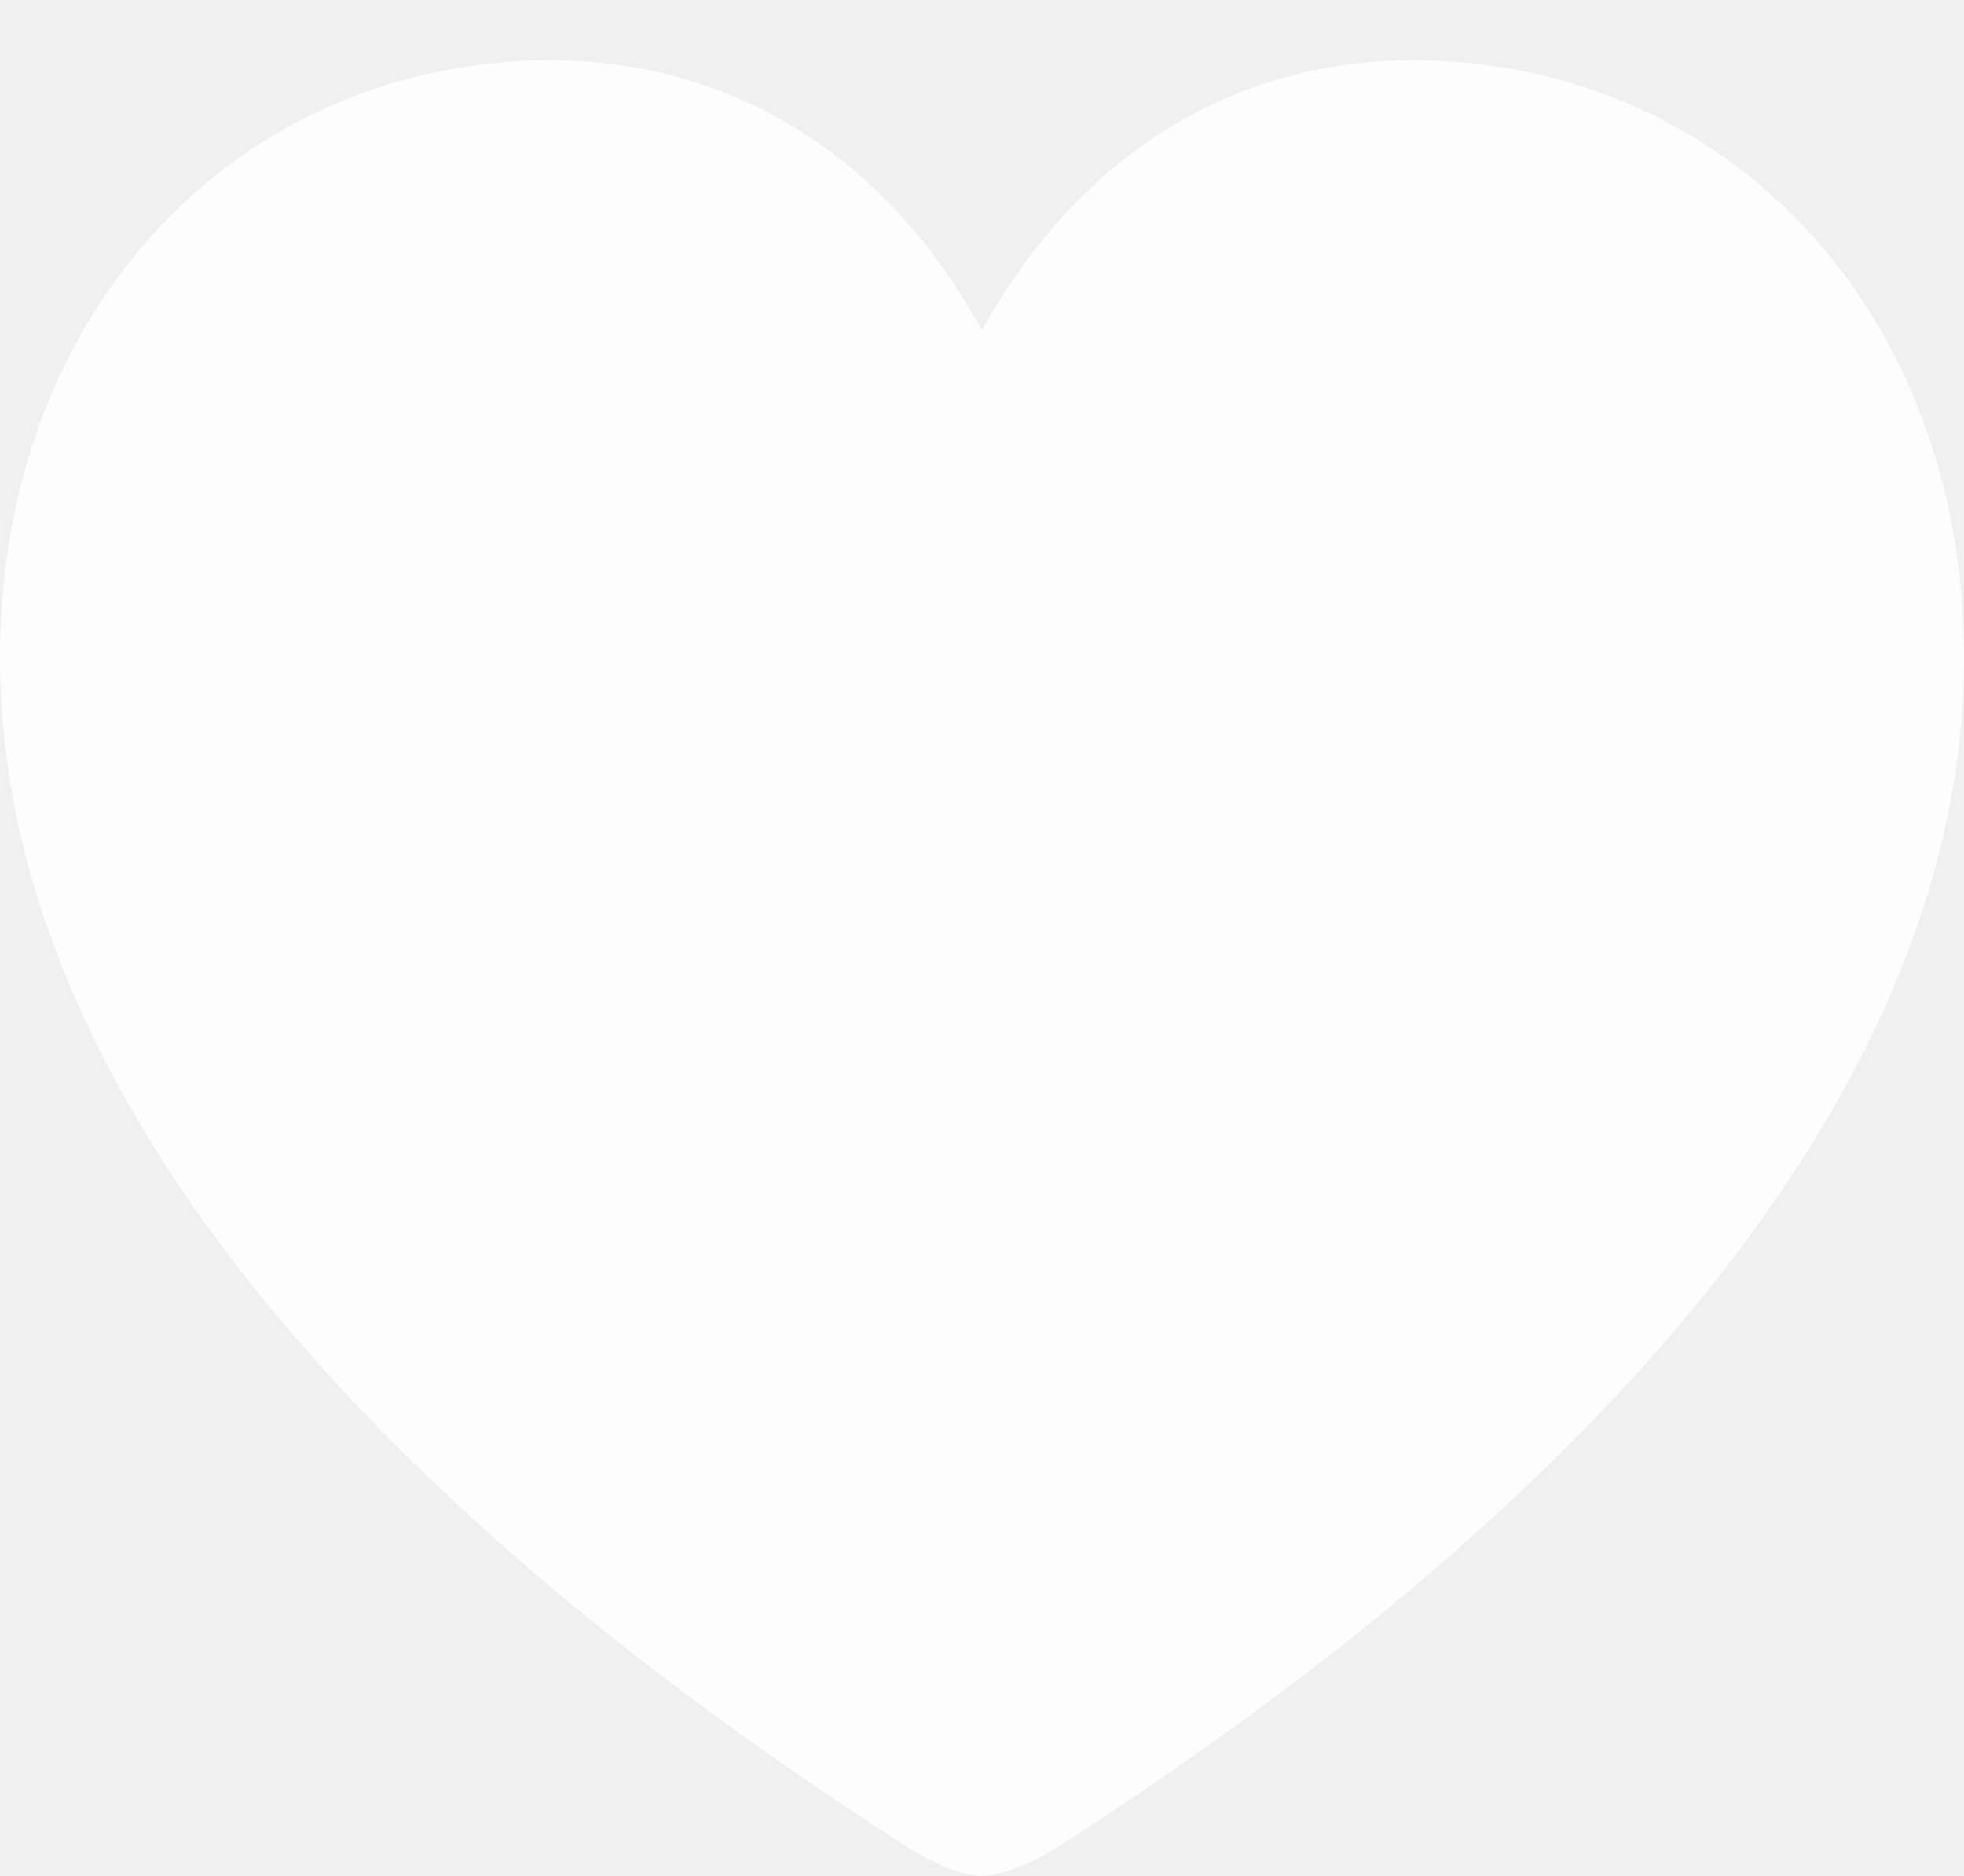
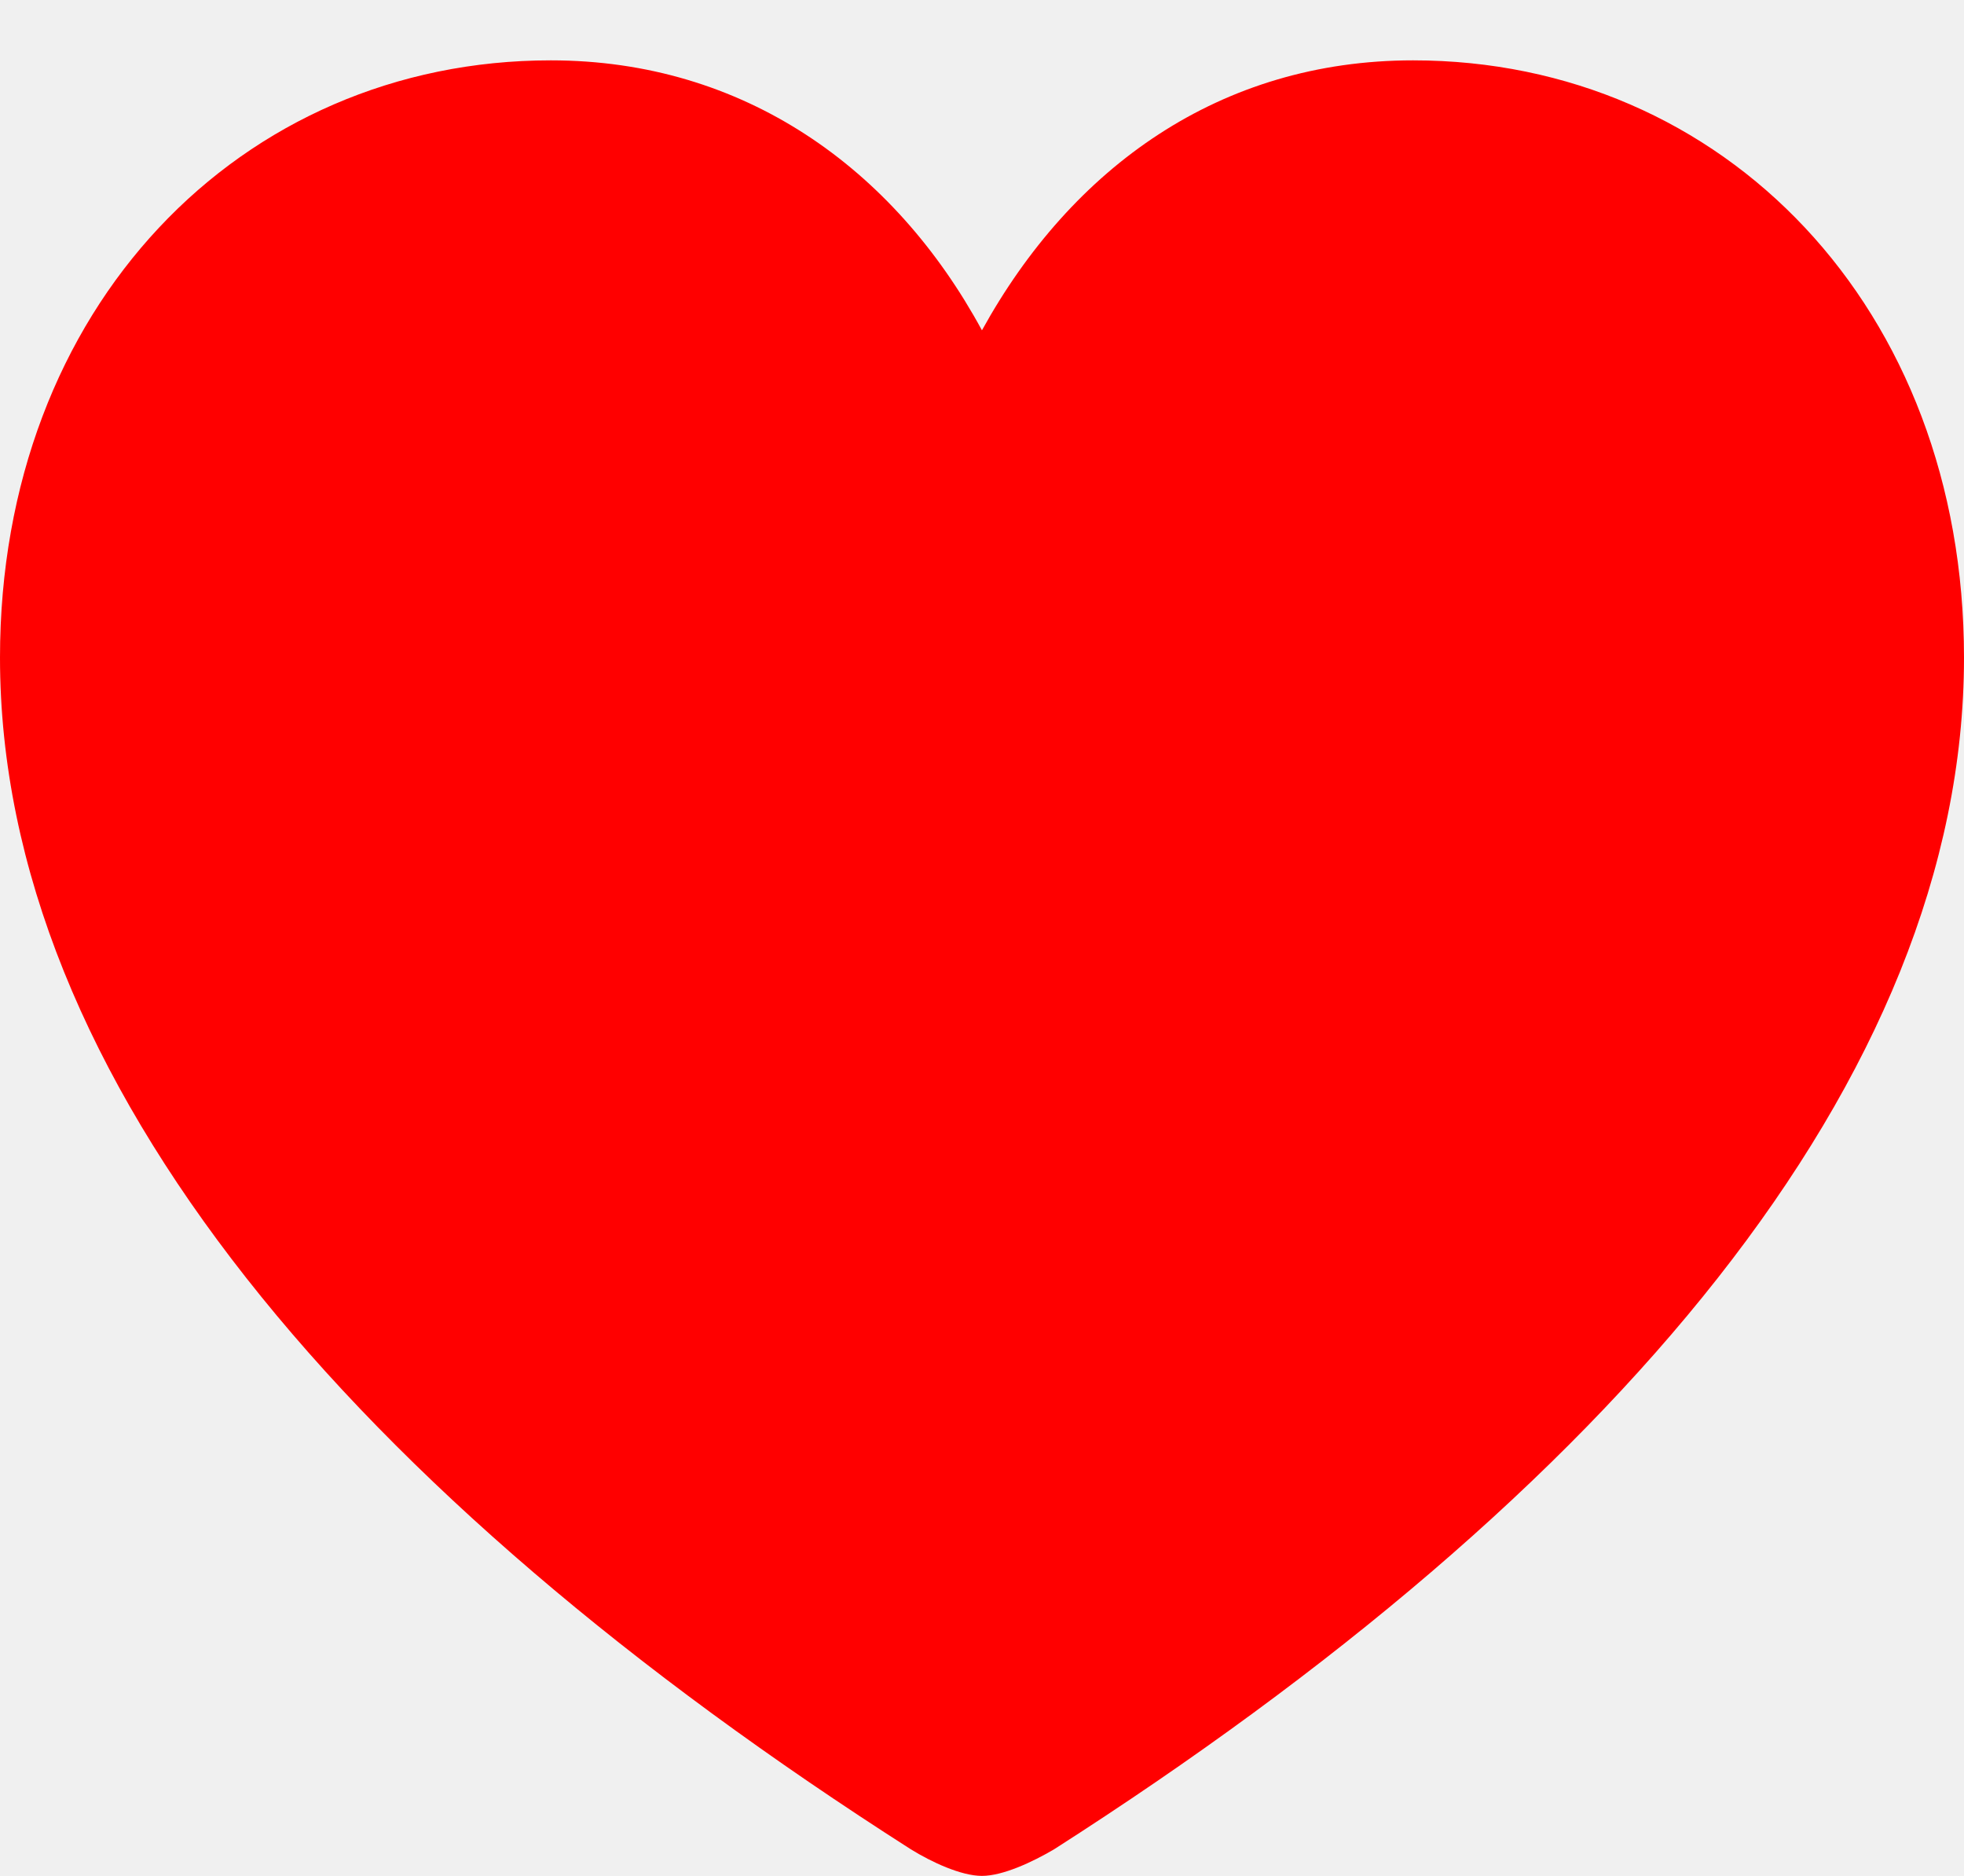
<svg xmlns="http://www.w3.org/2000/svg" version="1.1" width="19.395" height="18.525">
  <g>
    <rect height="18.525" opacity="0" width="19.395" x="0" y="0" />
-     <path d="M9.697 18.525C9.902 18.525 10.195 18.389 10.41 18.262C15.908 14.746 19.395 10.654 19.395 6.494C19.395 3.037 17.021 0.596 13.955 0.596C12.051 0.596 10.586 1.65 9.697 3.262C8.828 1.66 7.344 0.596 5.439 0.596C2.373 0.596 0 3.037 0 6.494C0 10.654 3.486 14.746 8.994 18.262C9.199 18.389 9.492 18.525 9.697 18.525Z" fill="#ffffff" fill-opacity="0.85" />
+     <path d="M9.697 18.525C9.902 18.525 10.195 18.389 10.41 18.262C15.908 14.746 19.395 10.654 19.395 6.494C19.395 3.037 17.021 0.596 13.955 0.596C12.051 0.596 10.586 1.65 9.697 3.262C8.828 1.66 7.344 0.596 5.439 0.596C2.373 0.596 0 3.037 0 6.494C0 10.654 3.486 14.746 8.994 18.262C9.199 18.389 9.492 18.525 9.697 18.525Z" fill="#FF0000" fillOpacity="0.85" />
  </g>
</svg>
